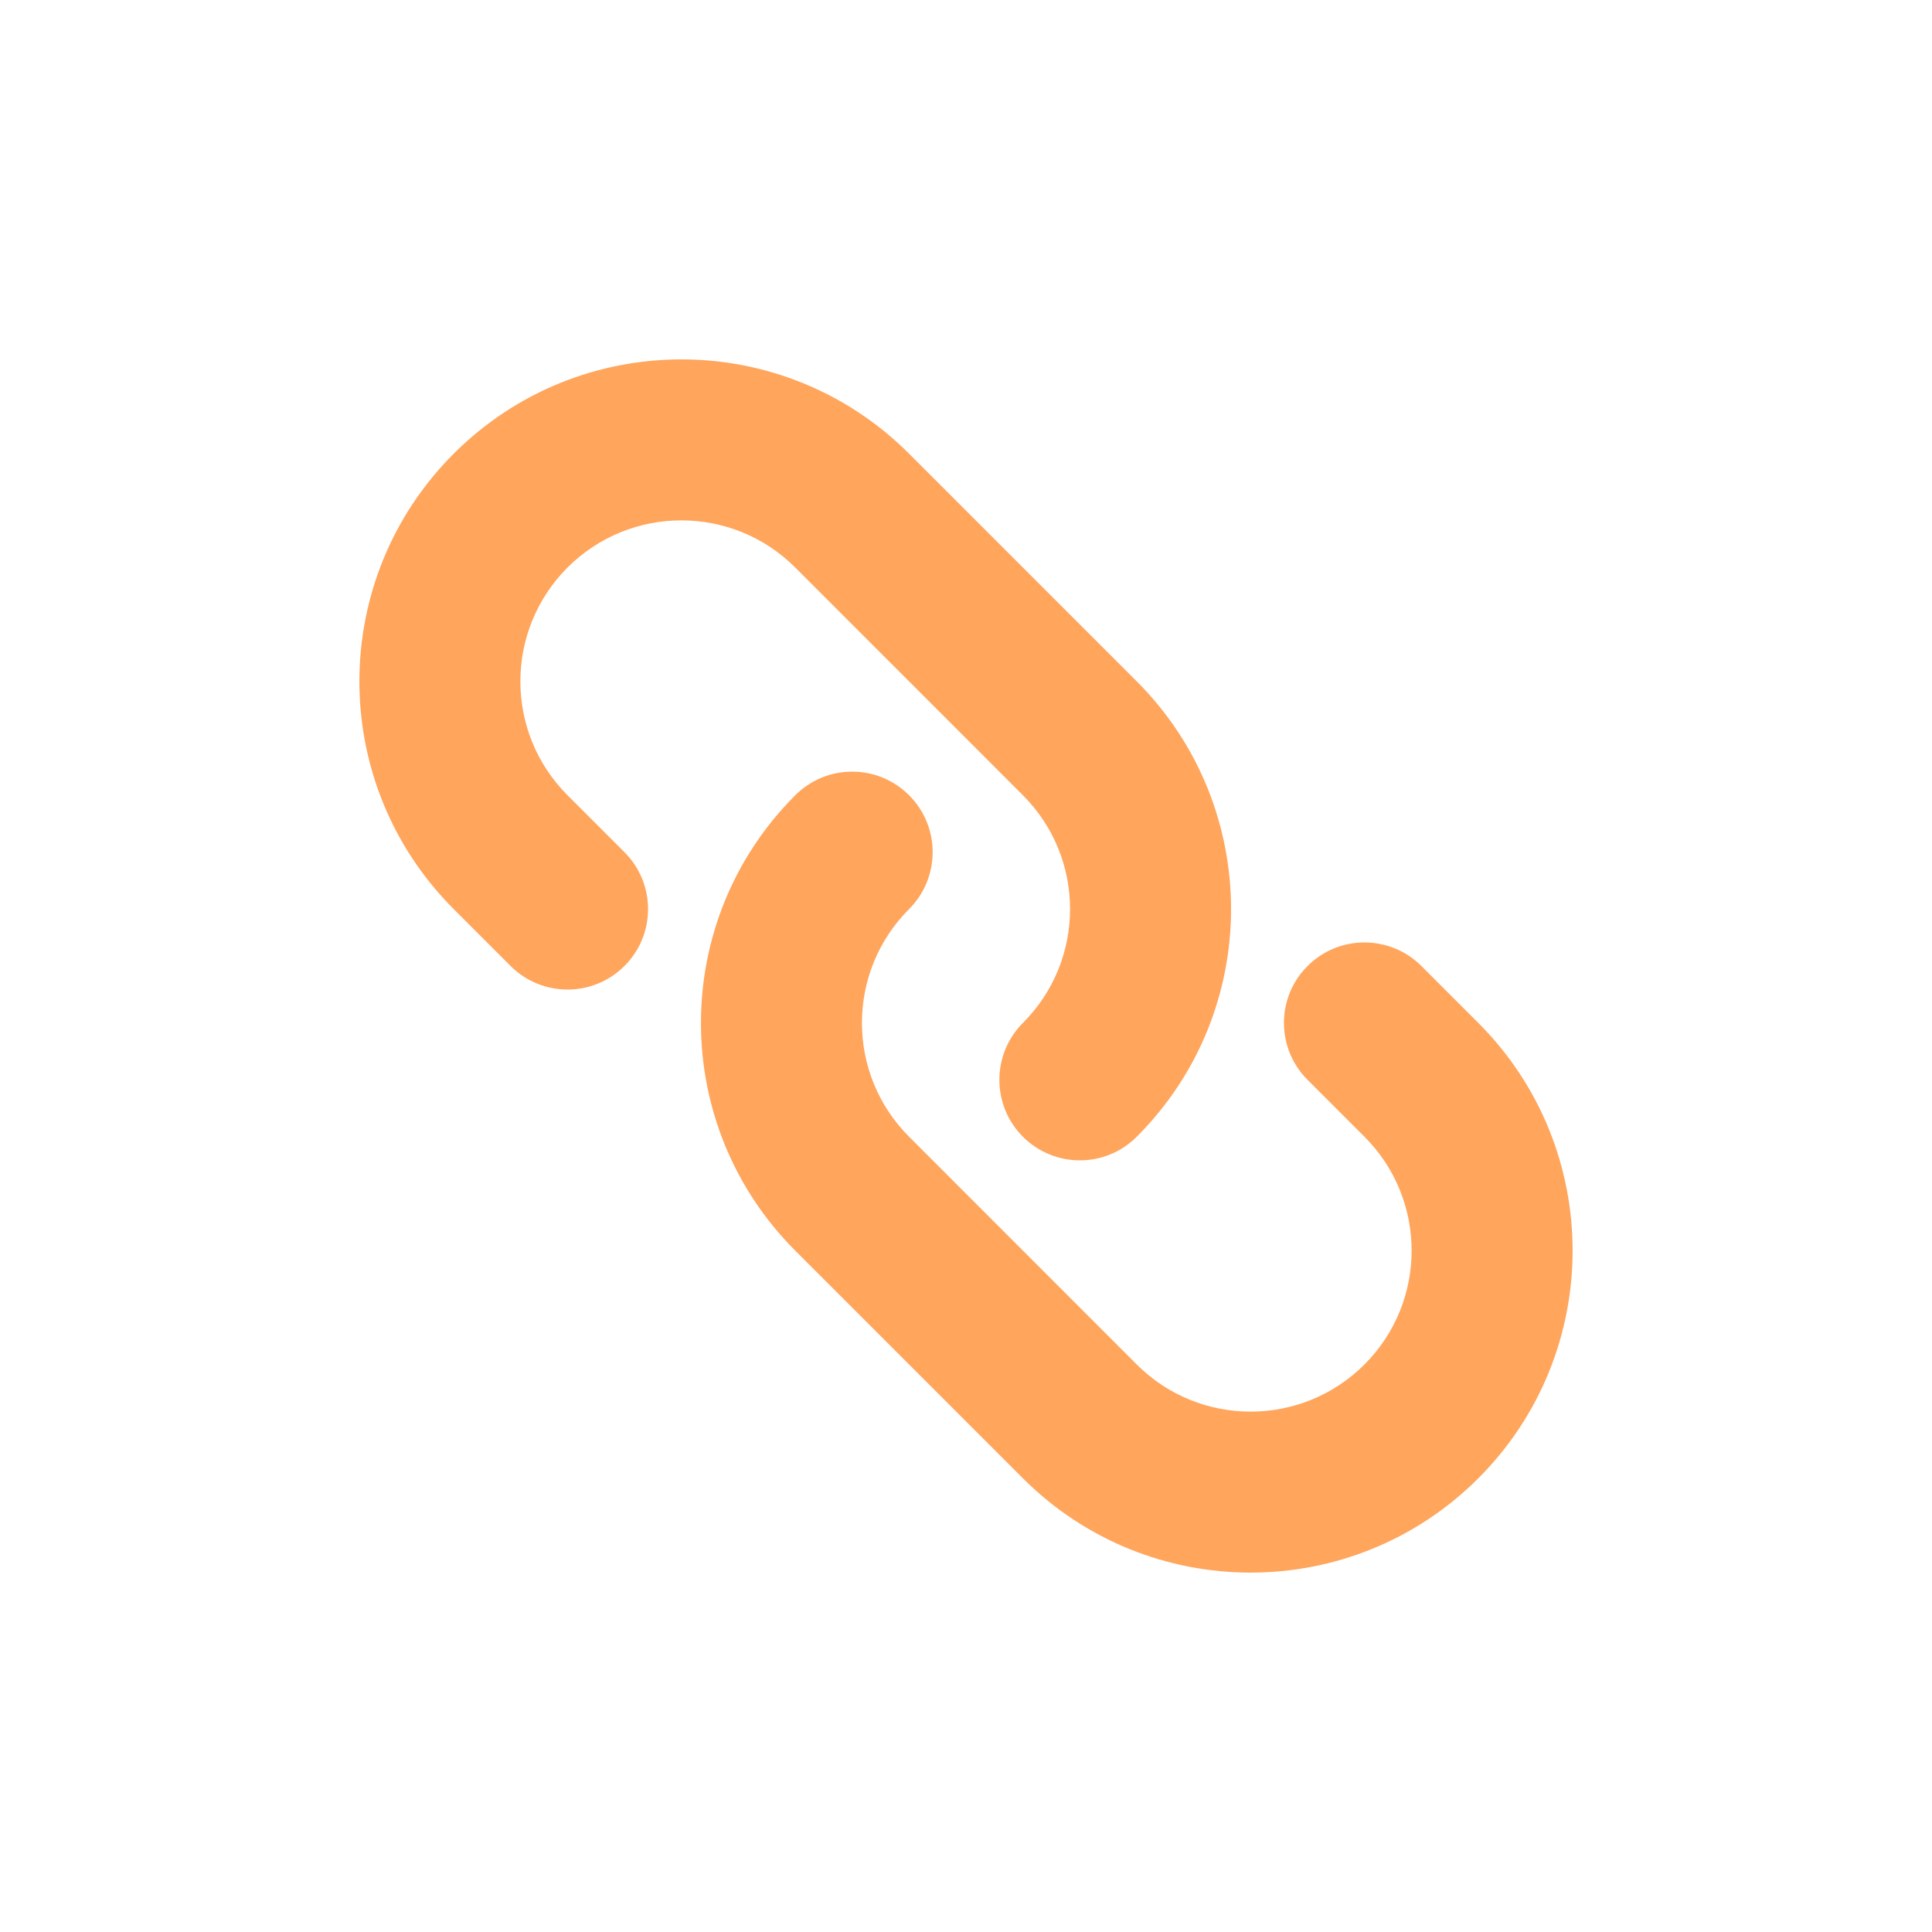
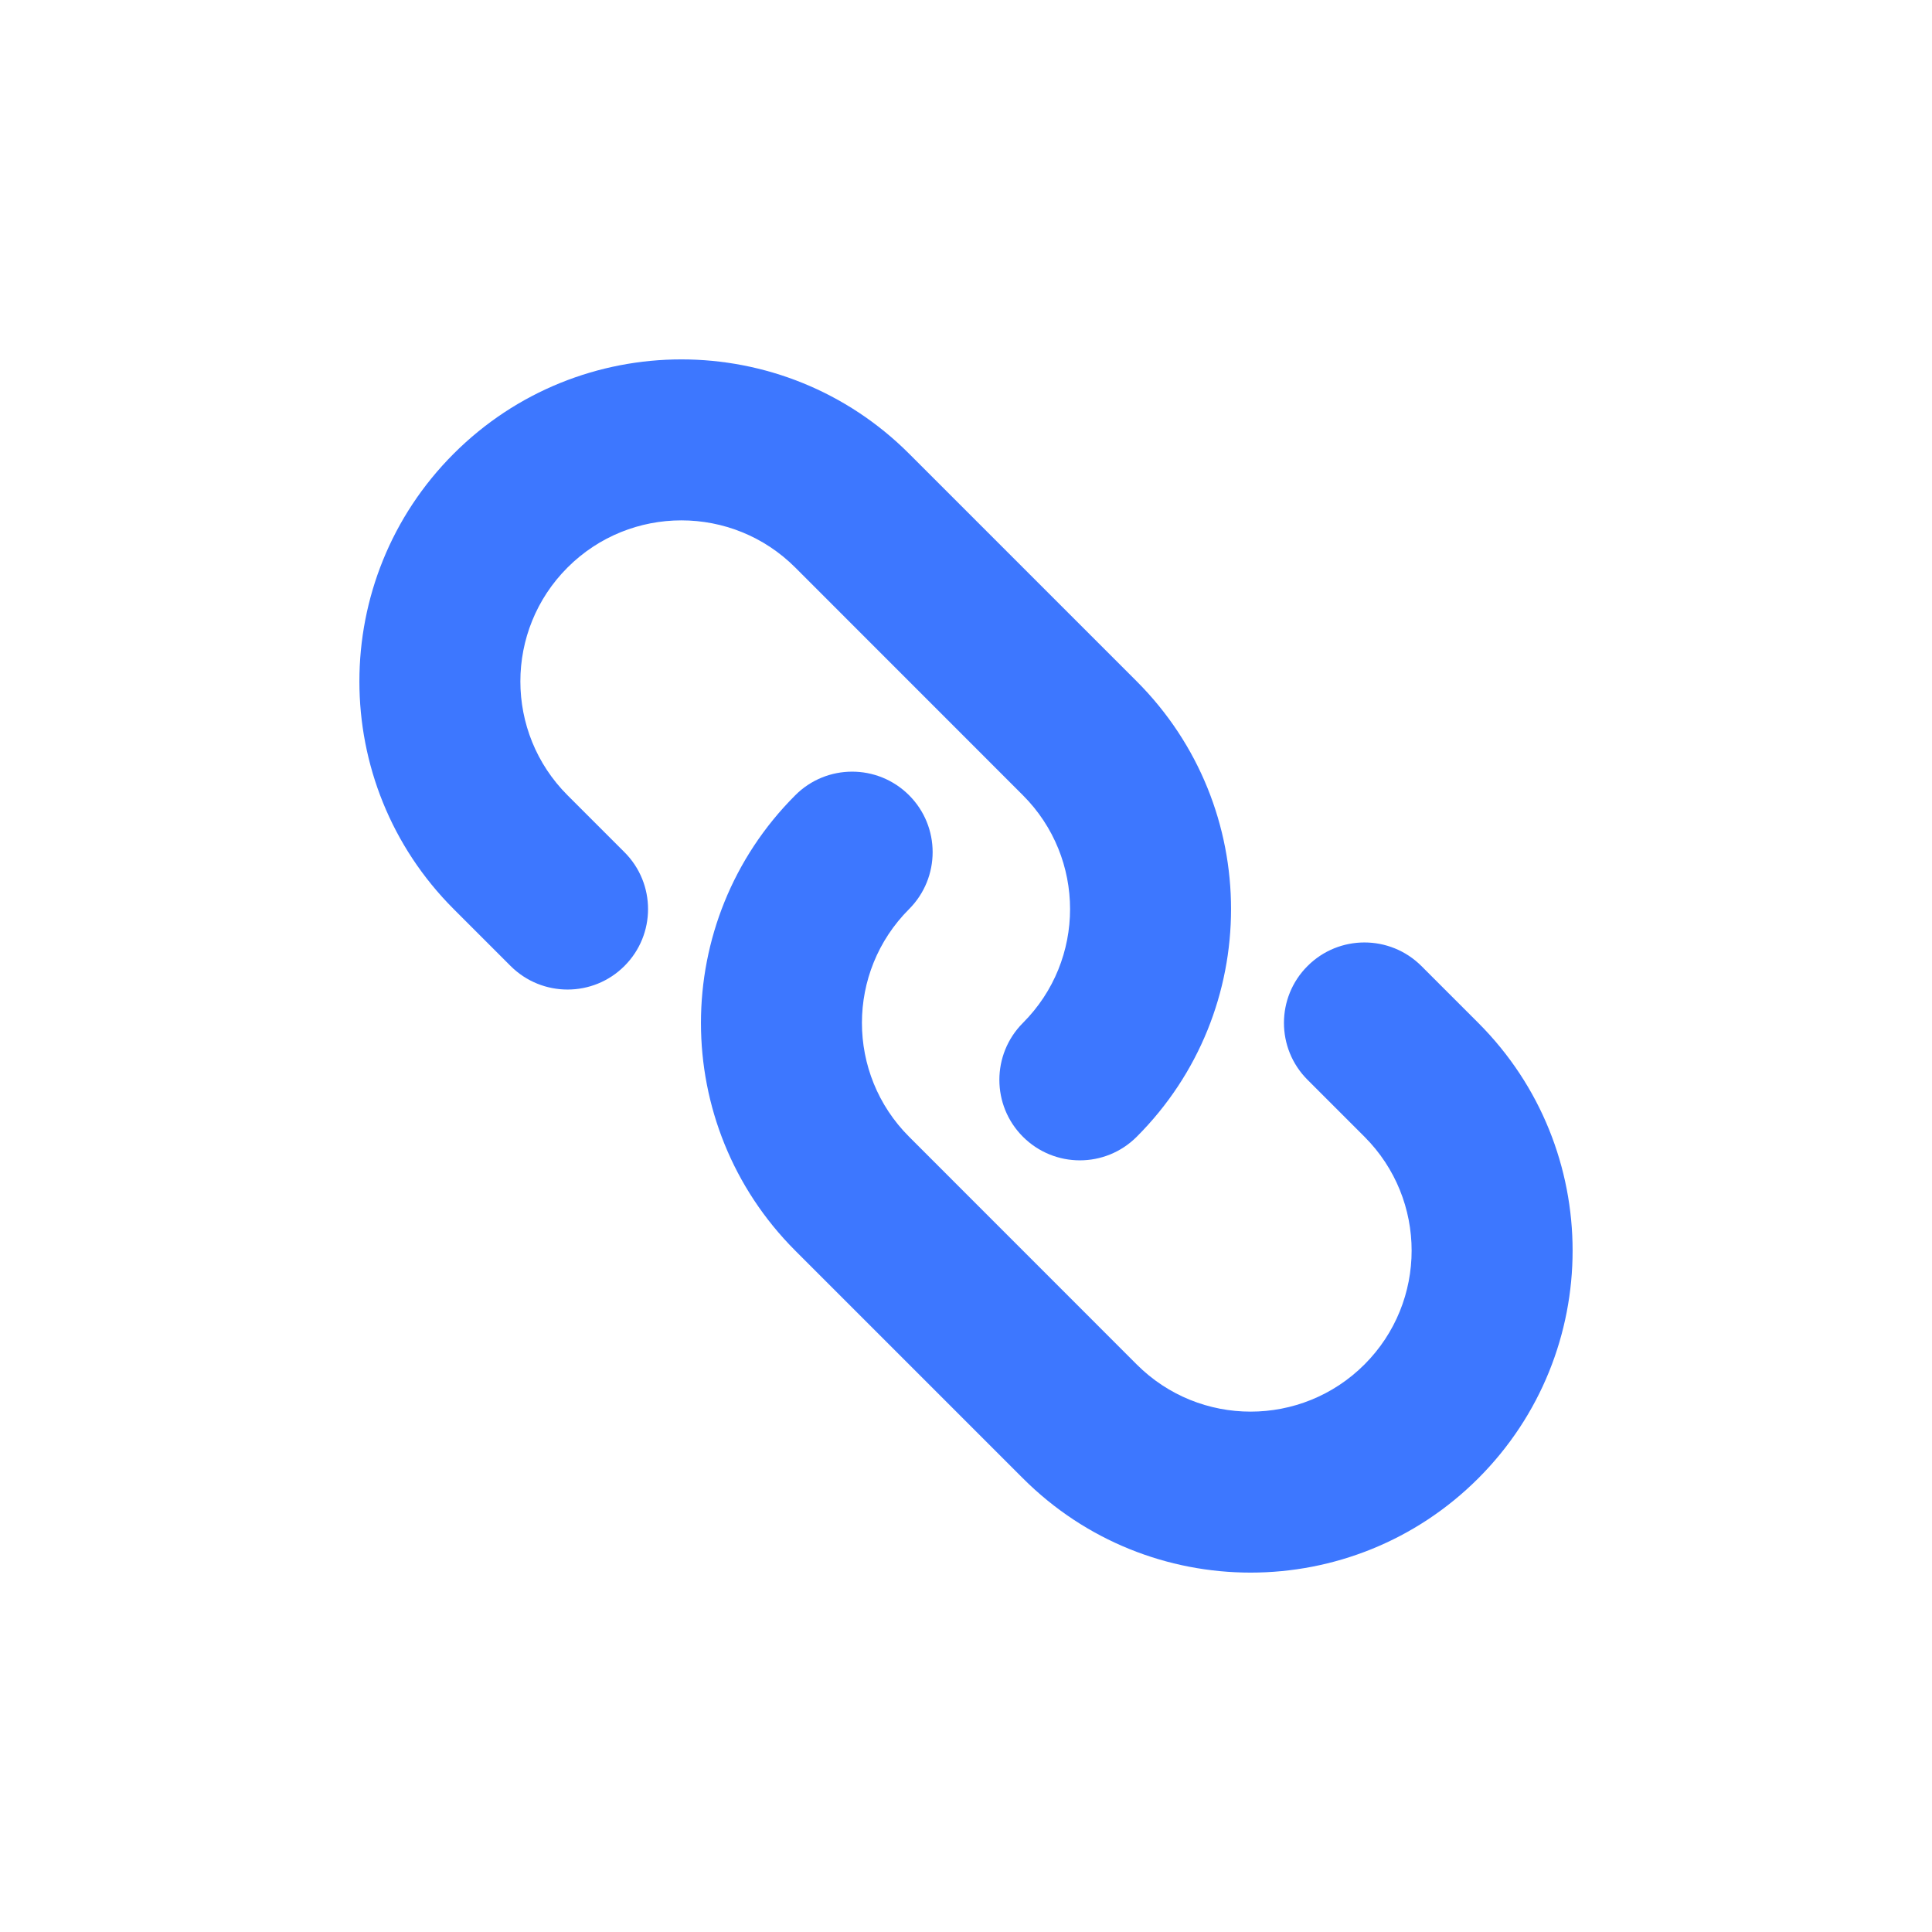
<svg xmlns="http://www.w3.org/2000/svg" height="18" viewBox="0 0 24 24" fill="none">
  <g id="SVGRepo_bgCarrier" stroke-width="0" />
  <g id="SVGRepo_tracerCarrier" stroke-linecap="round" stroke-linejoin="round" />
  <g id="SVGRepo_iconCarrier">
-     <path fill-rule="evenodd" clip-rule="evenodd" d="M5.636 5.636C7.198 4.074 9.731 4.074 11.293 5.636L14.121 8.464C15.683 10.027 15.683 12.559 14.121 14.121C13.731 14.512 13.098 14.512 12.707 14.121C12.317 13.731 12.317 13.098 12.707 12.707C13.488 11.926 13.488 10.66 12.707 9.879L9.879 7.05C9.098 6.269 7.831 6.269 7.05 7.05C6.269 7.831 6.269 9.098 7.05 9.879L7.757 10.586C8.148 10.976 8.148 11.61 7.757 12C7.367 12.39 6.734 12.39 6.343 12L5.636 11.293C4.074 9.731 4.074 7.198 5.636 5.636ZM11.293 9.879C11.683 10.269 11.683 10.902 11.293 11.293C10.512 12.074 10.512 13.34 11.293 14.121L14.121 16.95C14.902 17.731 16.169 17.731 16.95 16.95C17.731 16.169 17.731 14.902 16.95 14.121L16.243 13.414C15.852 13.024 15.852 12.39 16.243 12C16.633 11.61 17.266 11.61 17.657 12L18.364 12.707C19.926 14.269 19.926 16.802 18.364 18.364C16.802 19.926 14.269 19.926 12.707 18.364L9.879 15.536C8.317 13.973 8.317 11.441 9.879 9.879C10.269 9.488 10.902 9.488 11.293 9.879Z" fill="#ffa55c" />
+     <path fill-rule="evenodd" clip-rule="evenodd" d="M5.636 5.636C7.198 4.074 9.731 4.074 11.293 5.636L14.121 8.464C15.683 10.027 15.683 12.559 14.121 14.121C13.731 14.512 13.098 14.512 12.707 14.121C12.317 13.731 12.317 13.098 12.707 12.707C13.488 11.926 13.488 10.66 12.707 9.879L9.879 7.05C9.098 6.269 7.831 6.269 7.05 7.05C6.269 7.831 6.269 9.098 7.05 9.879L7.757 10.586C8.148 10.976 8.148 11.61 7.757 12C7.367 12.39 6.734 12.39 6.343 12L5.636 11.293C4.074 9.731 4.074 7.198 5.636 5.636ZM11.293 9.879C11.683 10.269 11.683 10.902 11.293 11.293C10.512 12.074 10.512 13.34 11.293 14.121L14.121 16.95C14.902 17.731 16.169 17.731 16.95 16.95C17.731 16.169 17.731 14.902 16.95 14.121L16.243 13.414C15.852 13.024 15.852 12.39 16.243 12C16.633 11.61 17.266 11.61 17.657 12L18.364 12.707C19.926 14.269 19.926 16.802 18.364 18.364C16.802 19.926 14.269 19.926 12.707 18.364L9.879 15.536C8.317 13.973 8.317 11.441 9.879 9.879C10.269 9.488 10.902 9.488 11.293 9.879Z" fill="#3d77ff" />
  </g>
</svg>
